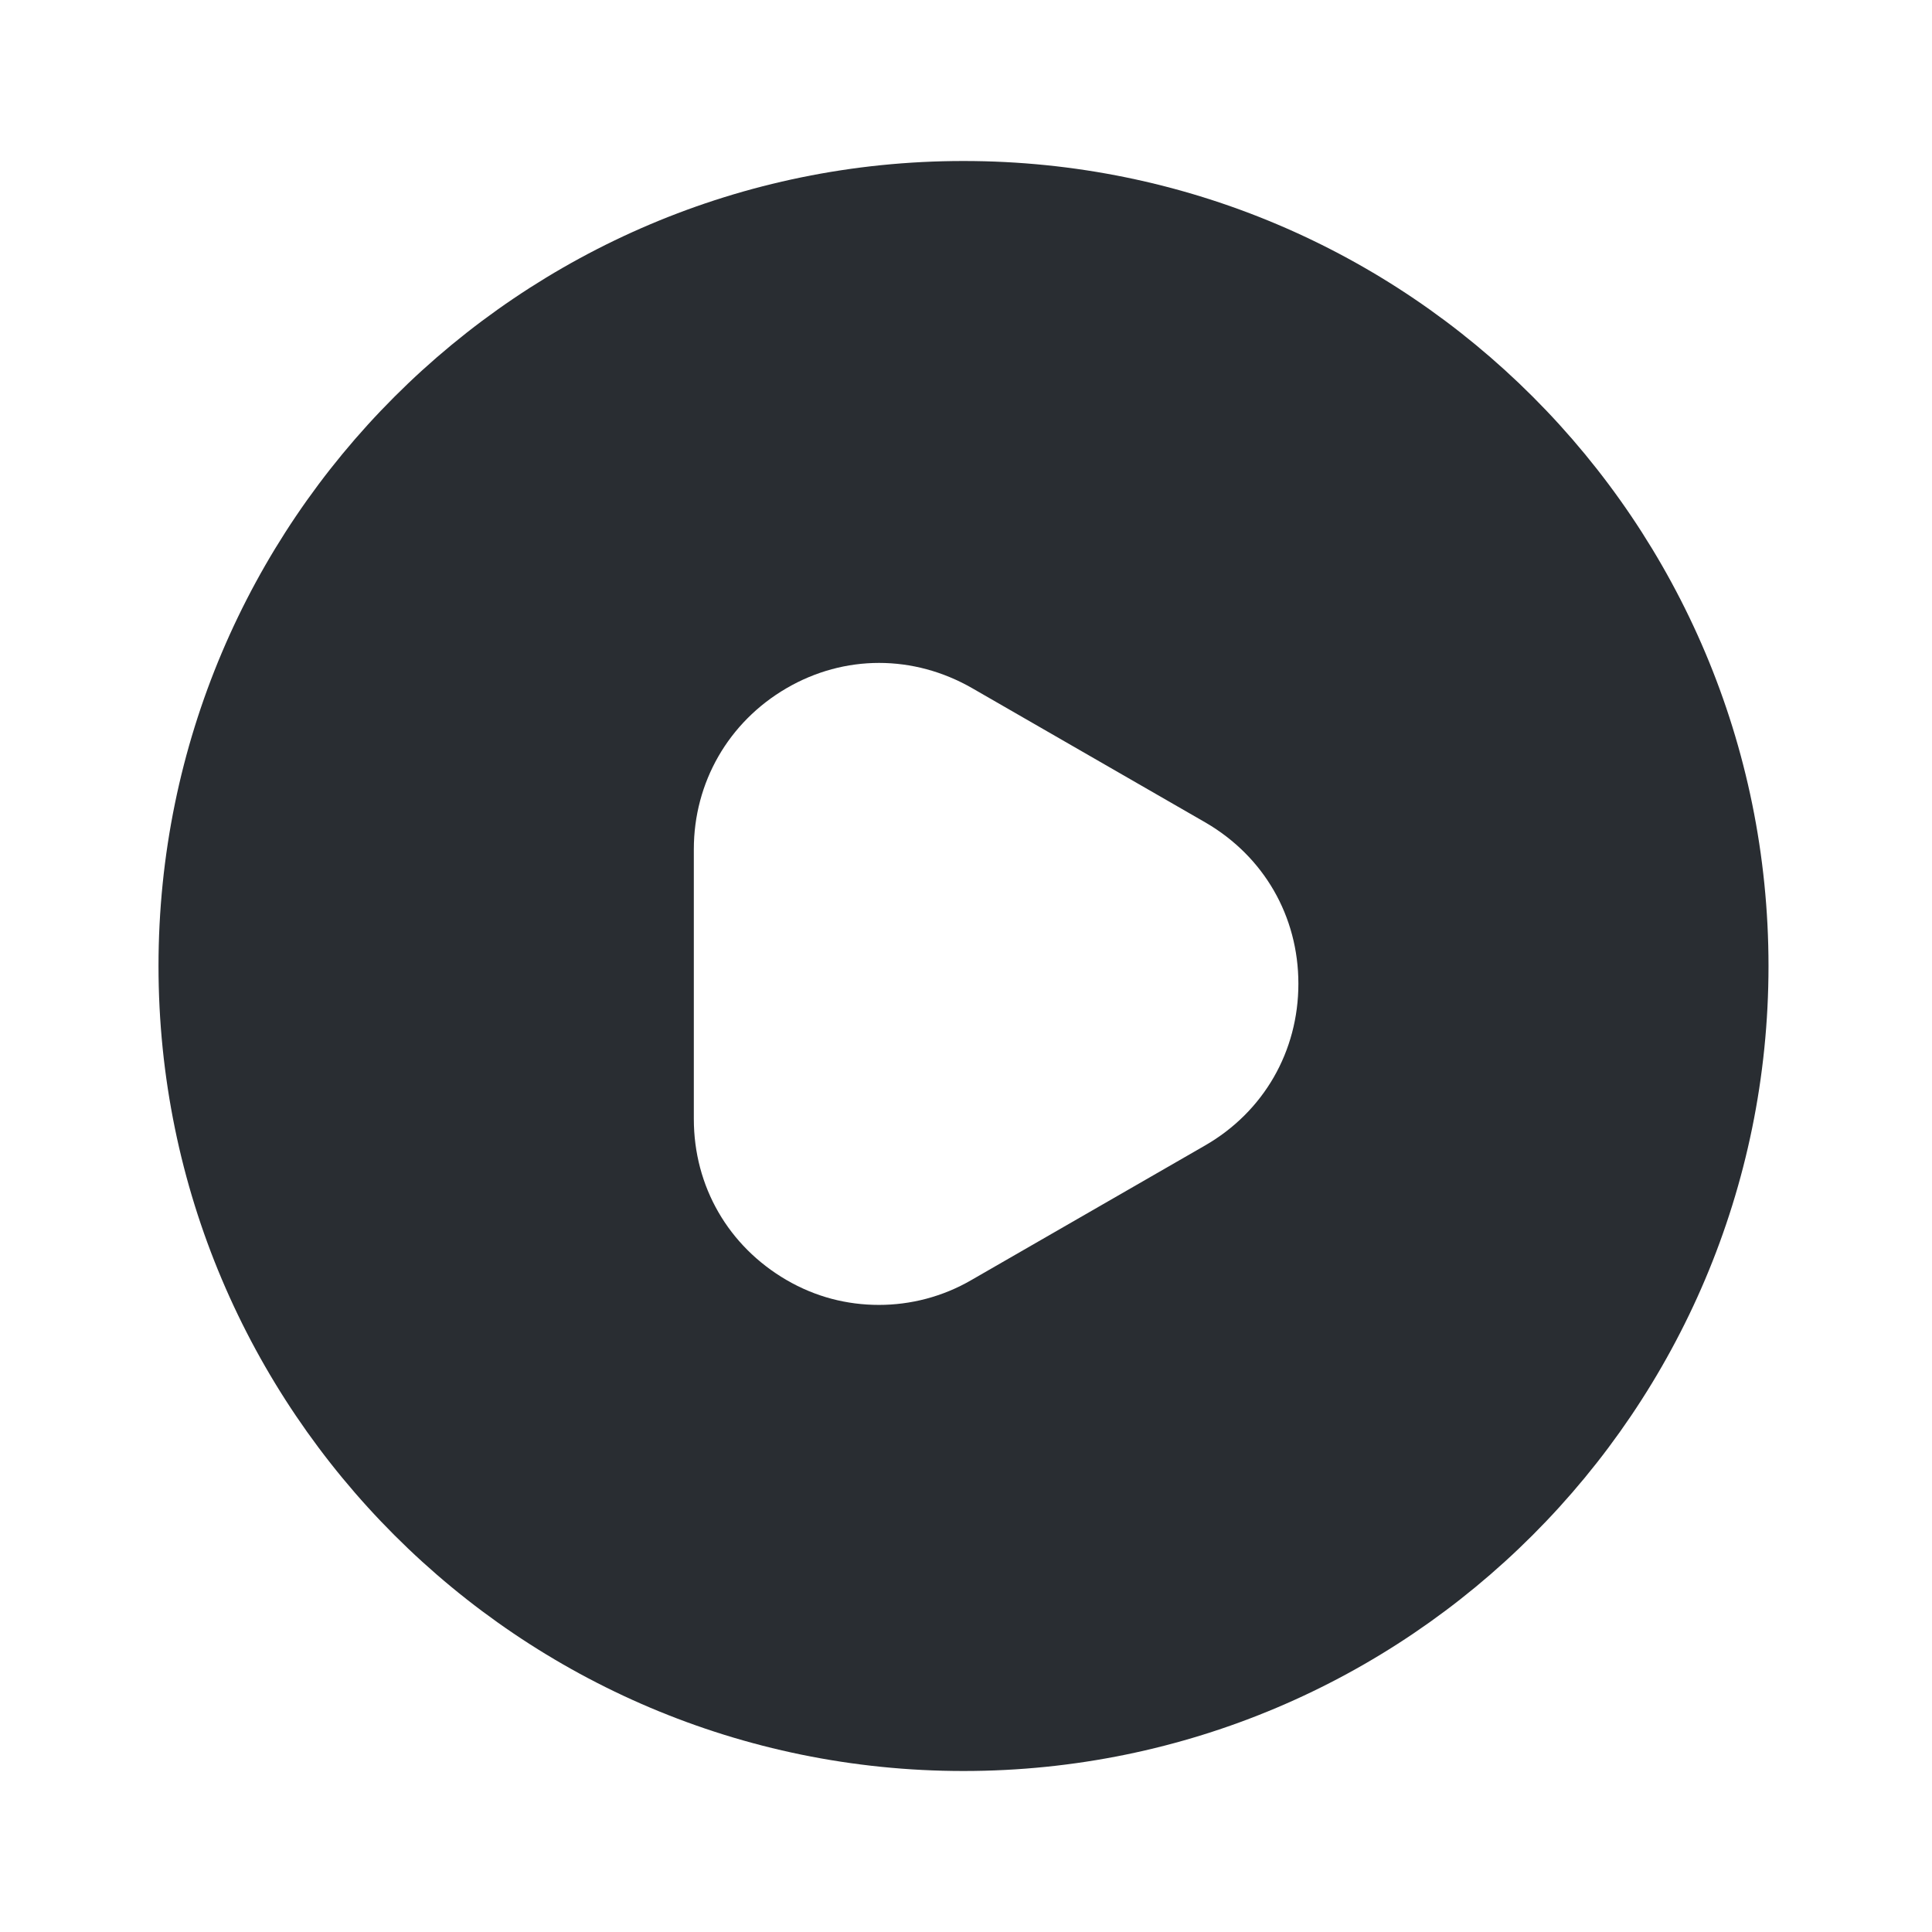
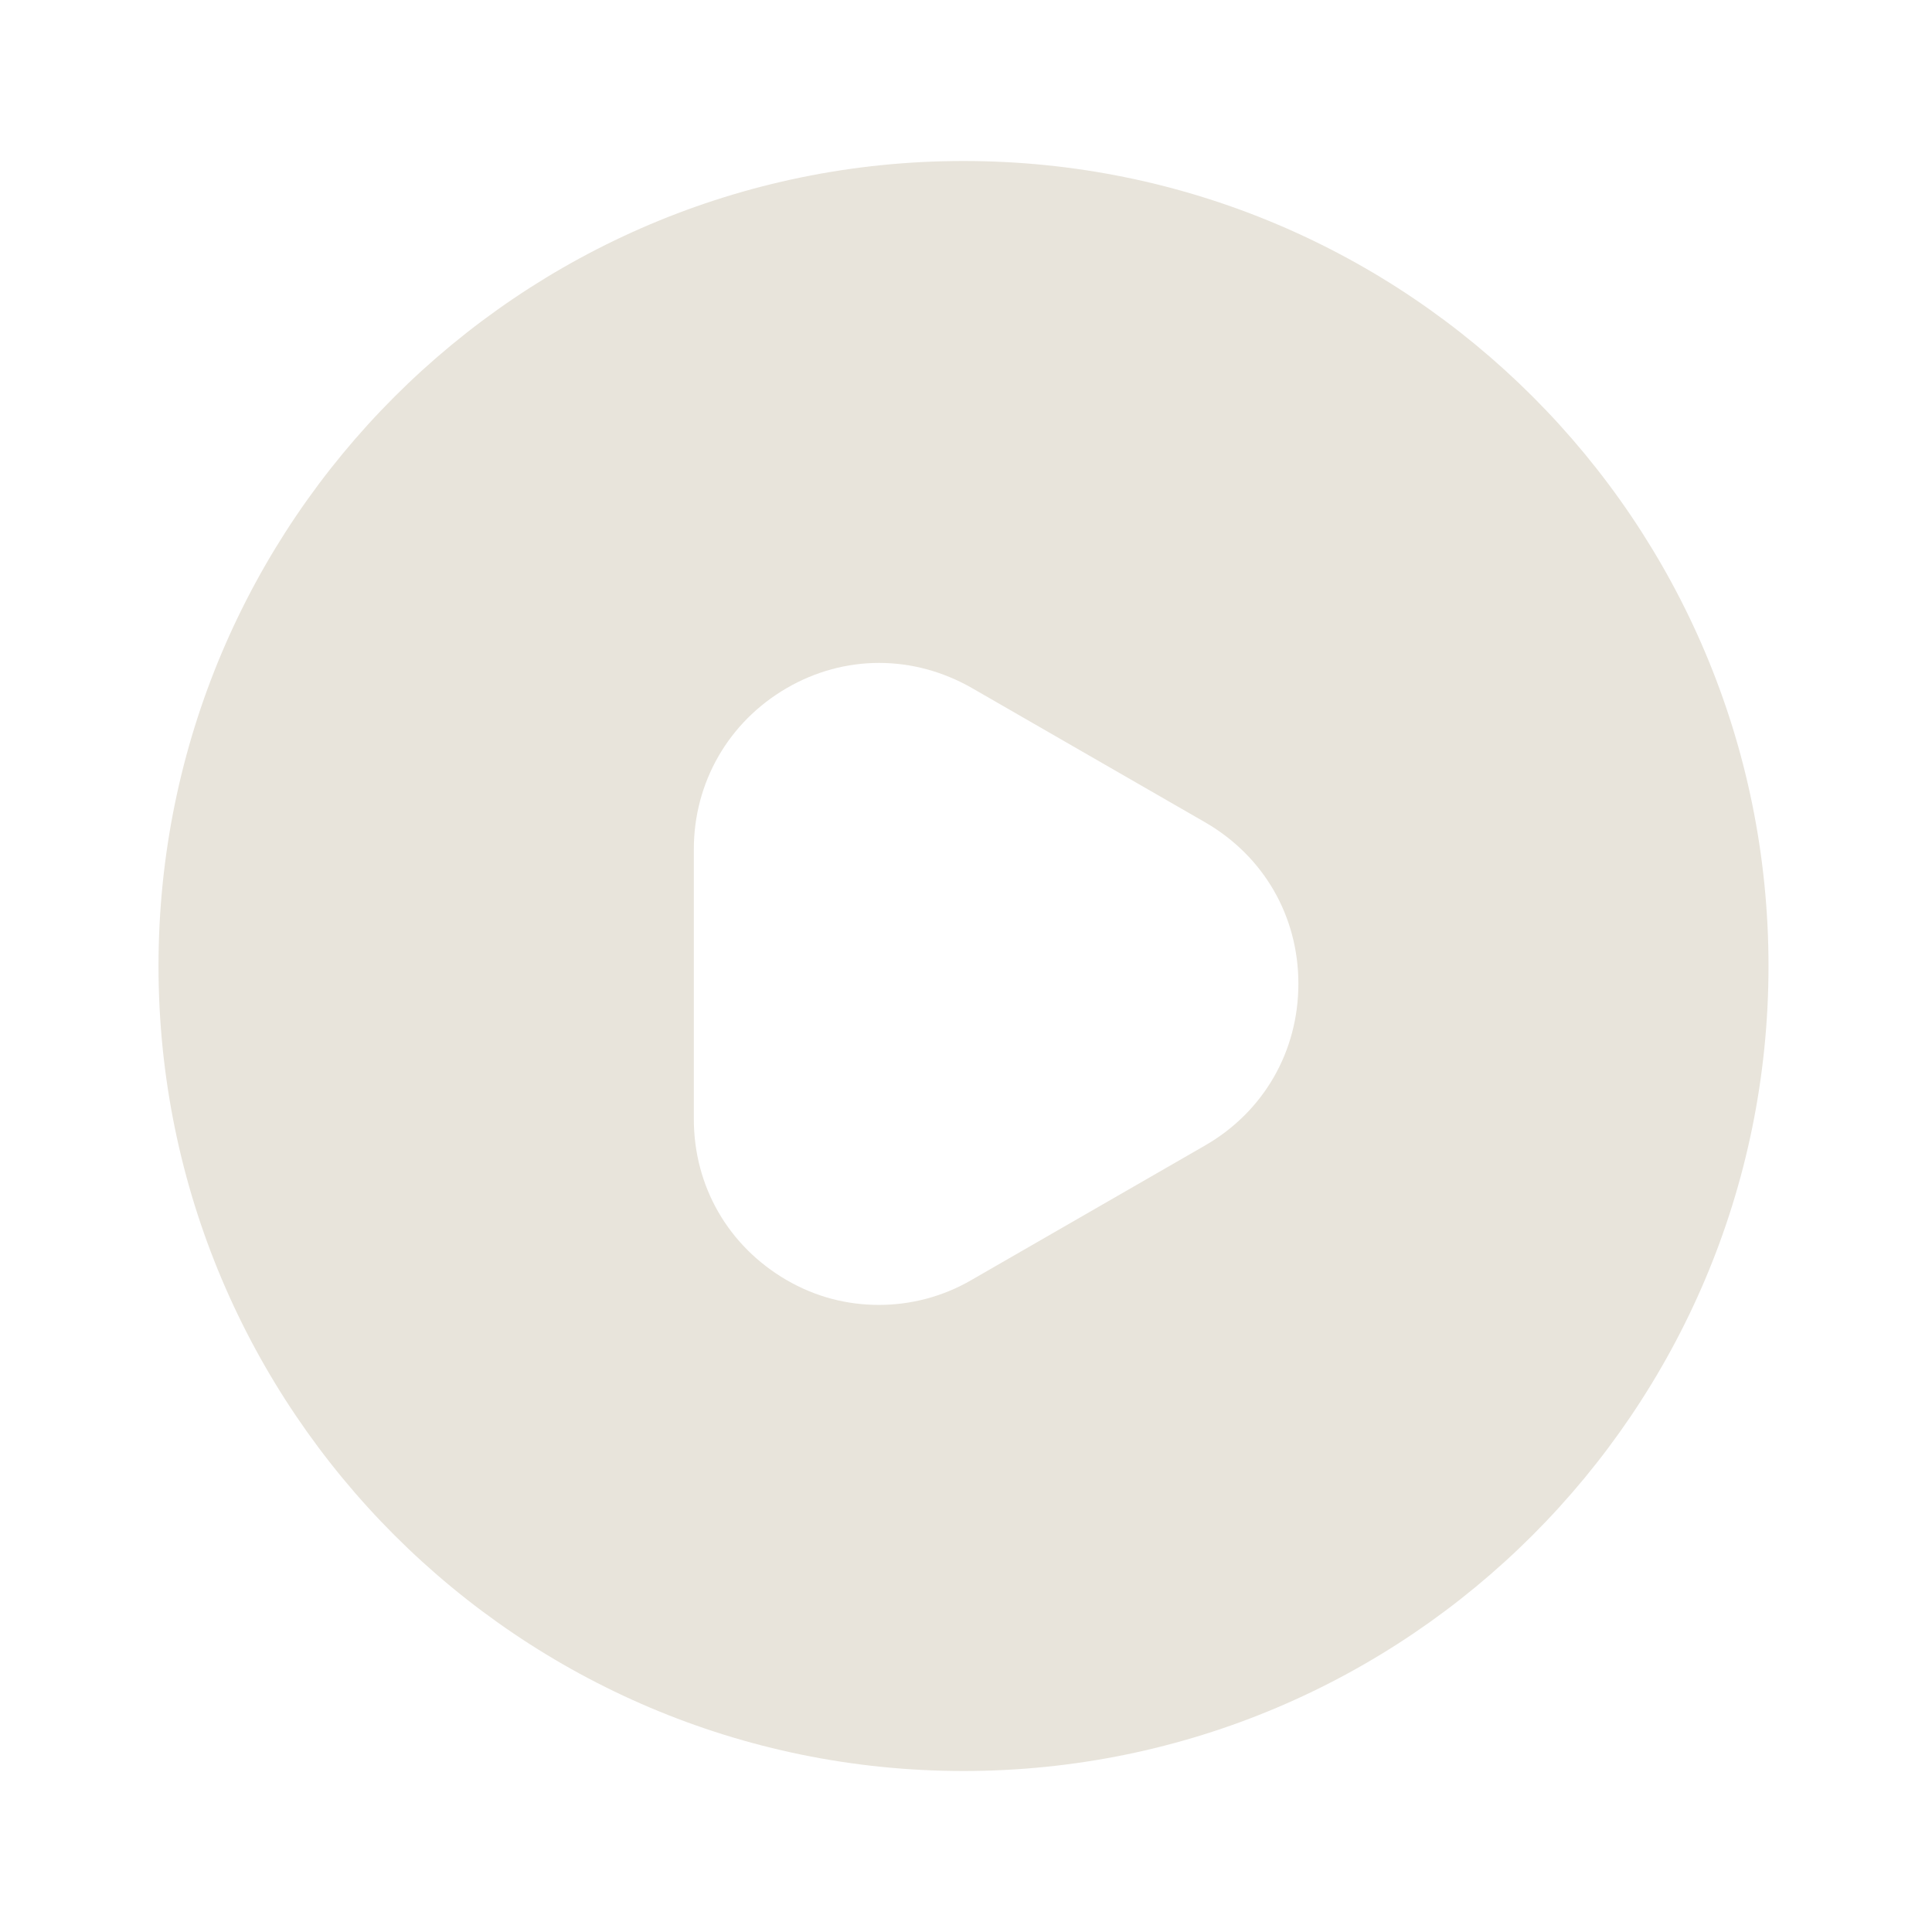
<svg xmlns="http://www.w3.org/2000/svg" width="24" height="24" viewBox="0 0 24 24" fill="none">
-   <path d="M11.969 2C6.449 2 1.969 6.48 1.969 12C1.969 17.52 6.449 22 11.969 22C17.489 22 21.969 17.52 21.969 12C21.969 6.48 17.499 2 11.969 2ZM14.969 14.23L12.069 15.9C11.709 16.11 11.309 16.21 10.919 16.21C10.519 16.21 10.129 16.11 9.769 15.9C9.049 15.48 8.619 14.74 8.619 13.9V10.55C8.619 9.72 9.049 8.97 9.769 8.55C10.489 8.13 11.349 8.13 12.079 8.55L14.979 10.22C15.699 10.64 16.129 11.38 16.129 12.22C16.129 13.06 15.699 13.81 14.969 14.23Z" fill="#292D32" />
+   <path d="M11.969 2C6.449 2 1.969 6.48 1.969 12C1.969 17.52 6.449 22 11.969 22C17.489 22 21.969 17.52 21.969 12C21.969 6.48 17.499 2 11.969 2ZM14.969 14.23L12.069 15.9C11.709 16.11 11.309 16.21 10.919 16.21C10.519 16.21 10.129 16.11 9.769 15.9C9.049 15.48 8.619 14.74 8.619 13.9V10.55C8.619 9.72 9.049 8.97 9.769 8.55C10.489 8.13 11.349 8.13 12.079 8.55L14.979 10.22C15.699 10.64 16.129 11.38 16.129 12.22C16.129 13.06 15.699 13.81 14.969 14.23Z" fill="#E8E4DB" />
</svg>
